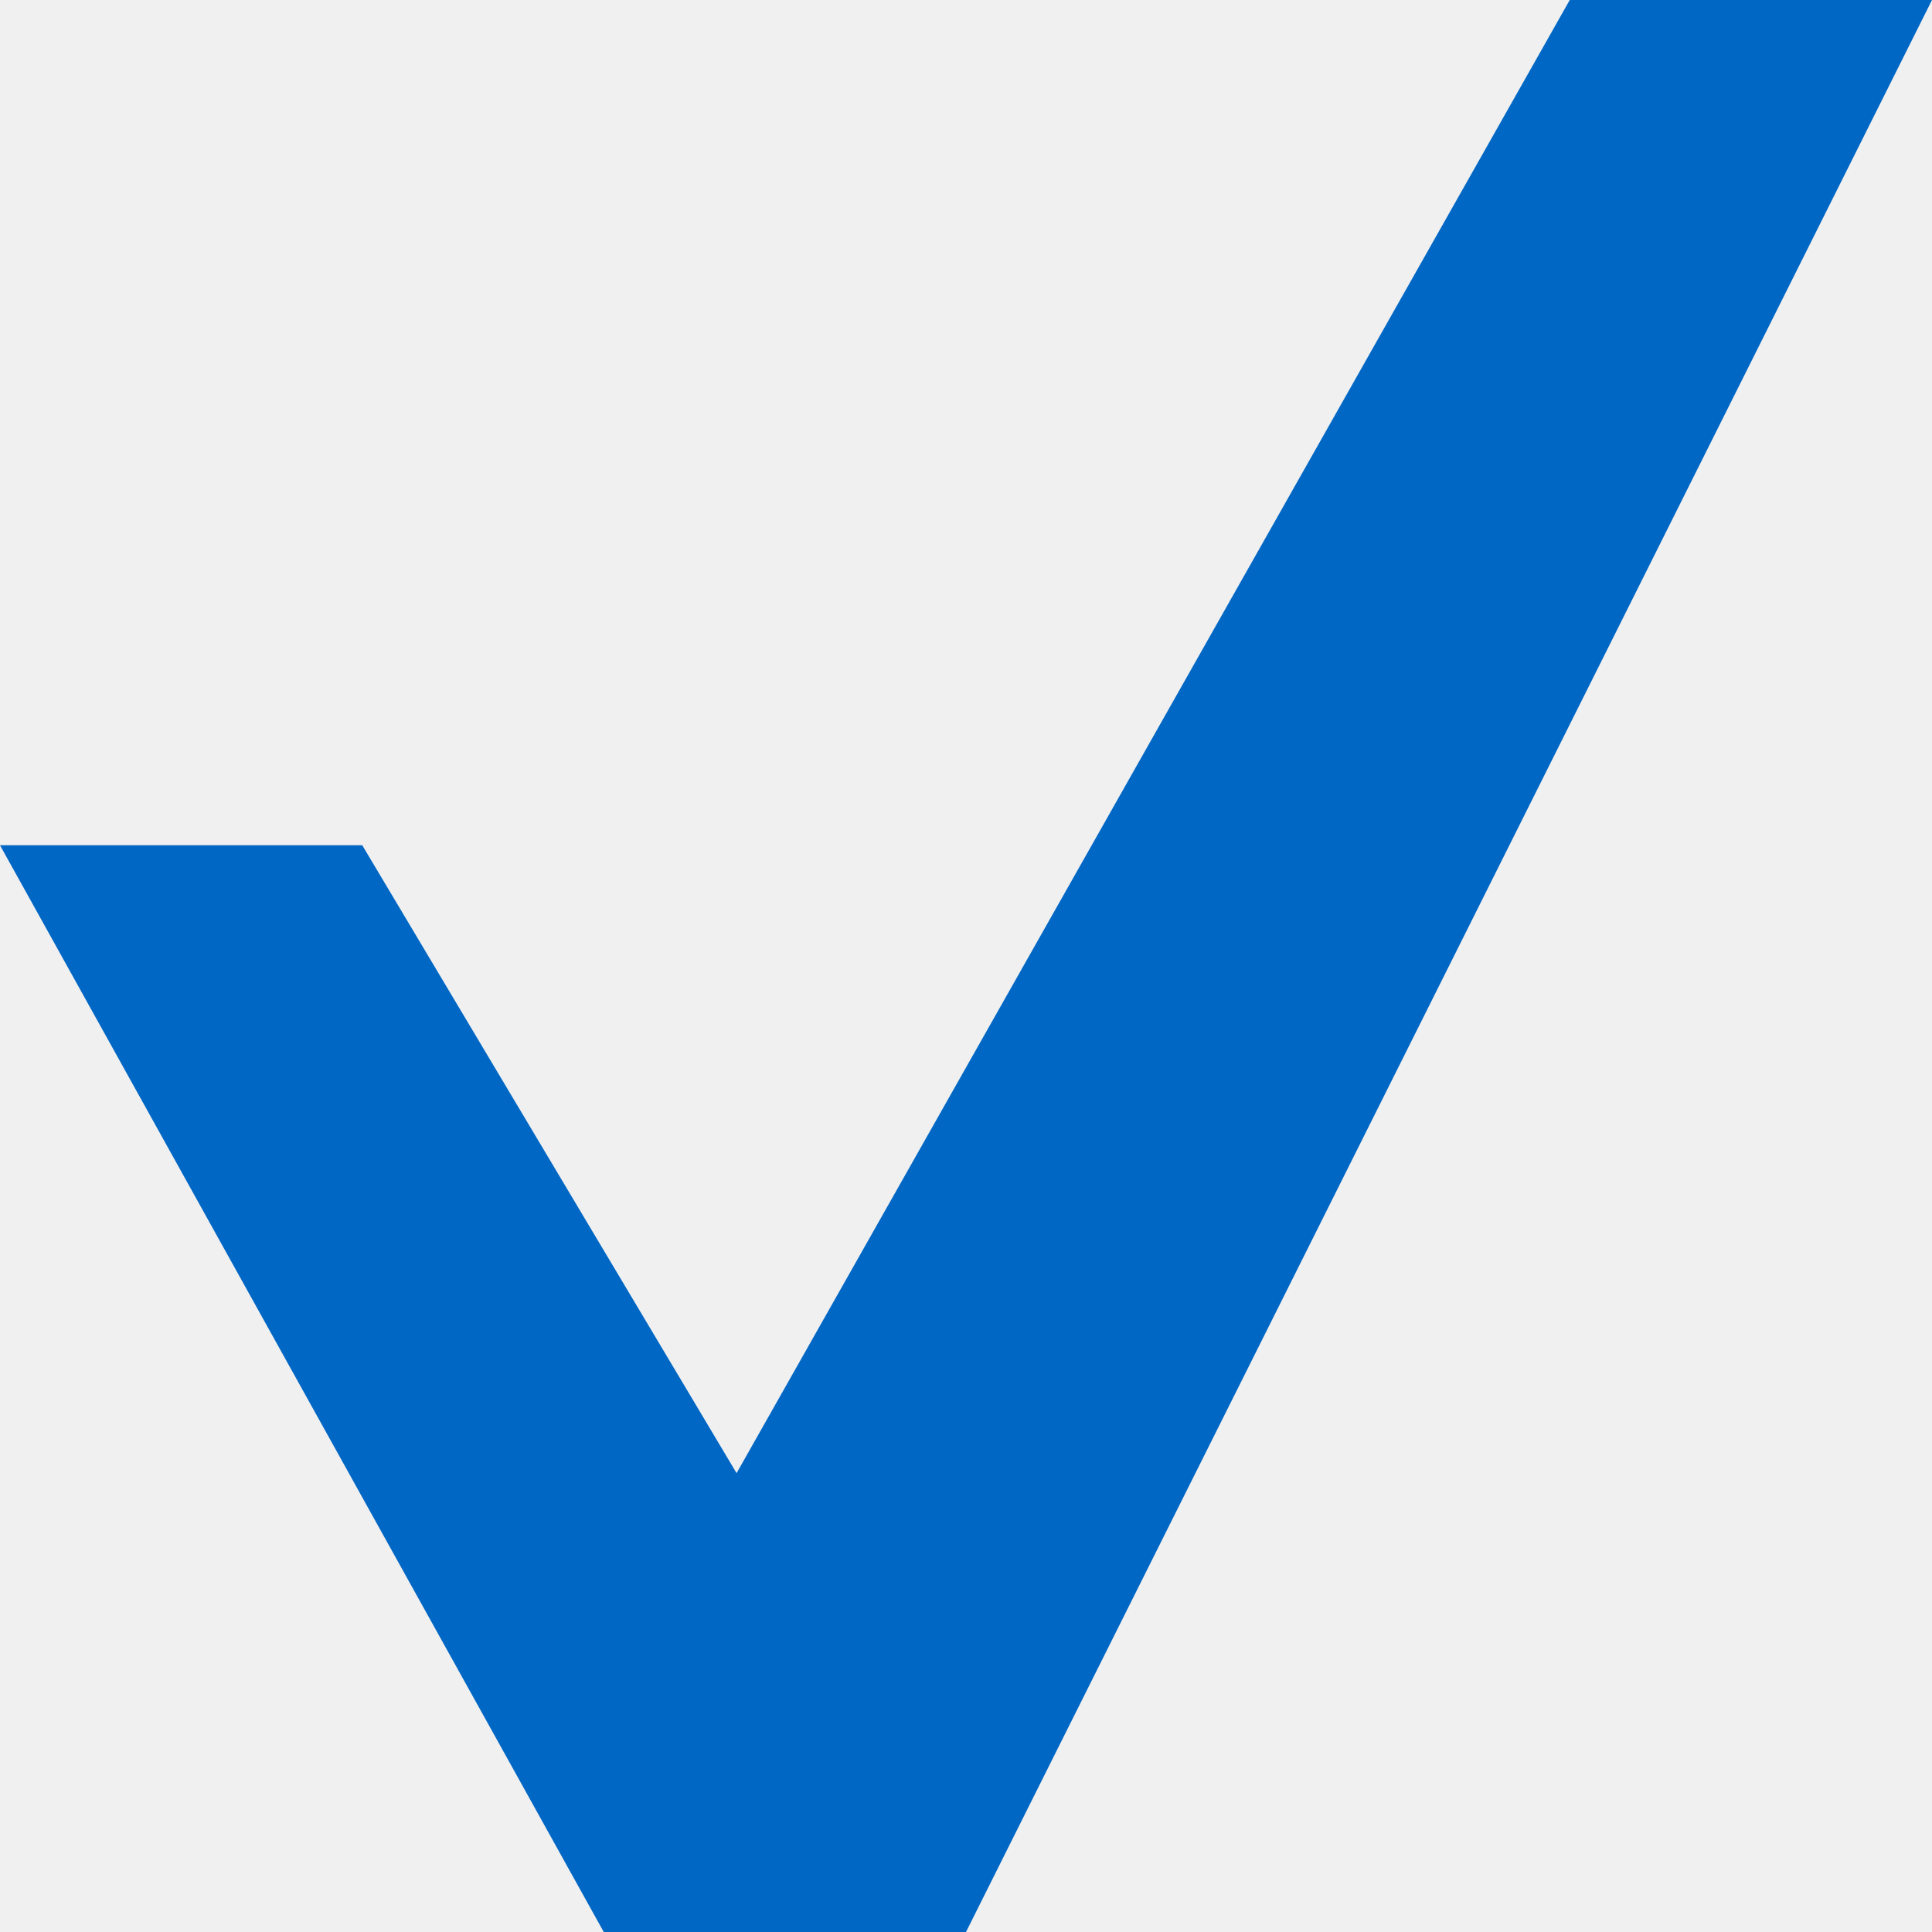
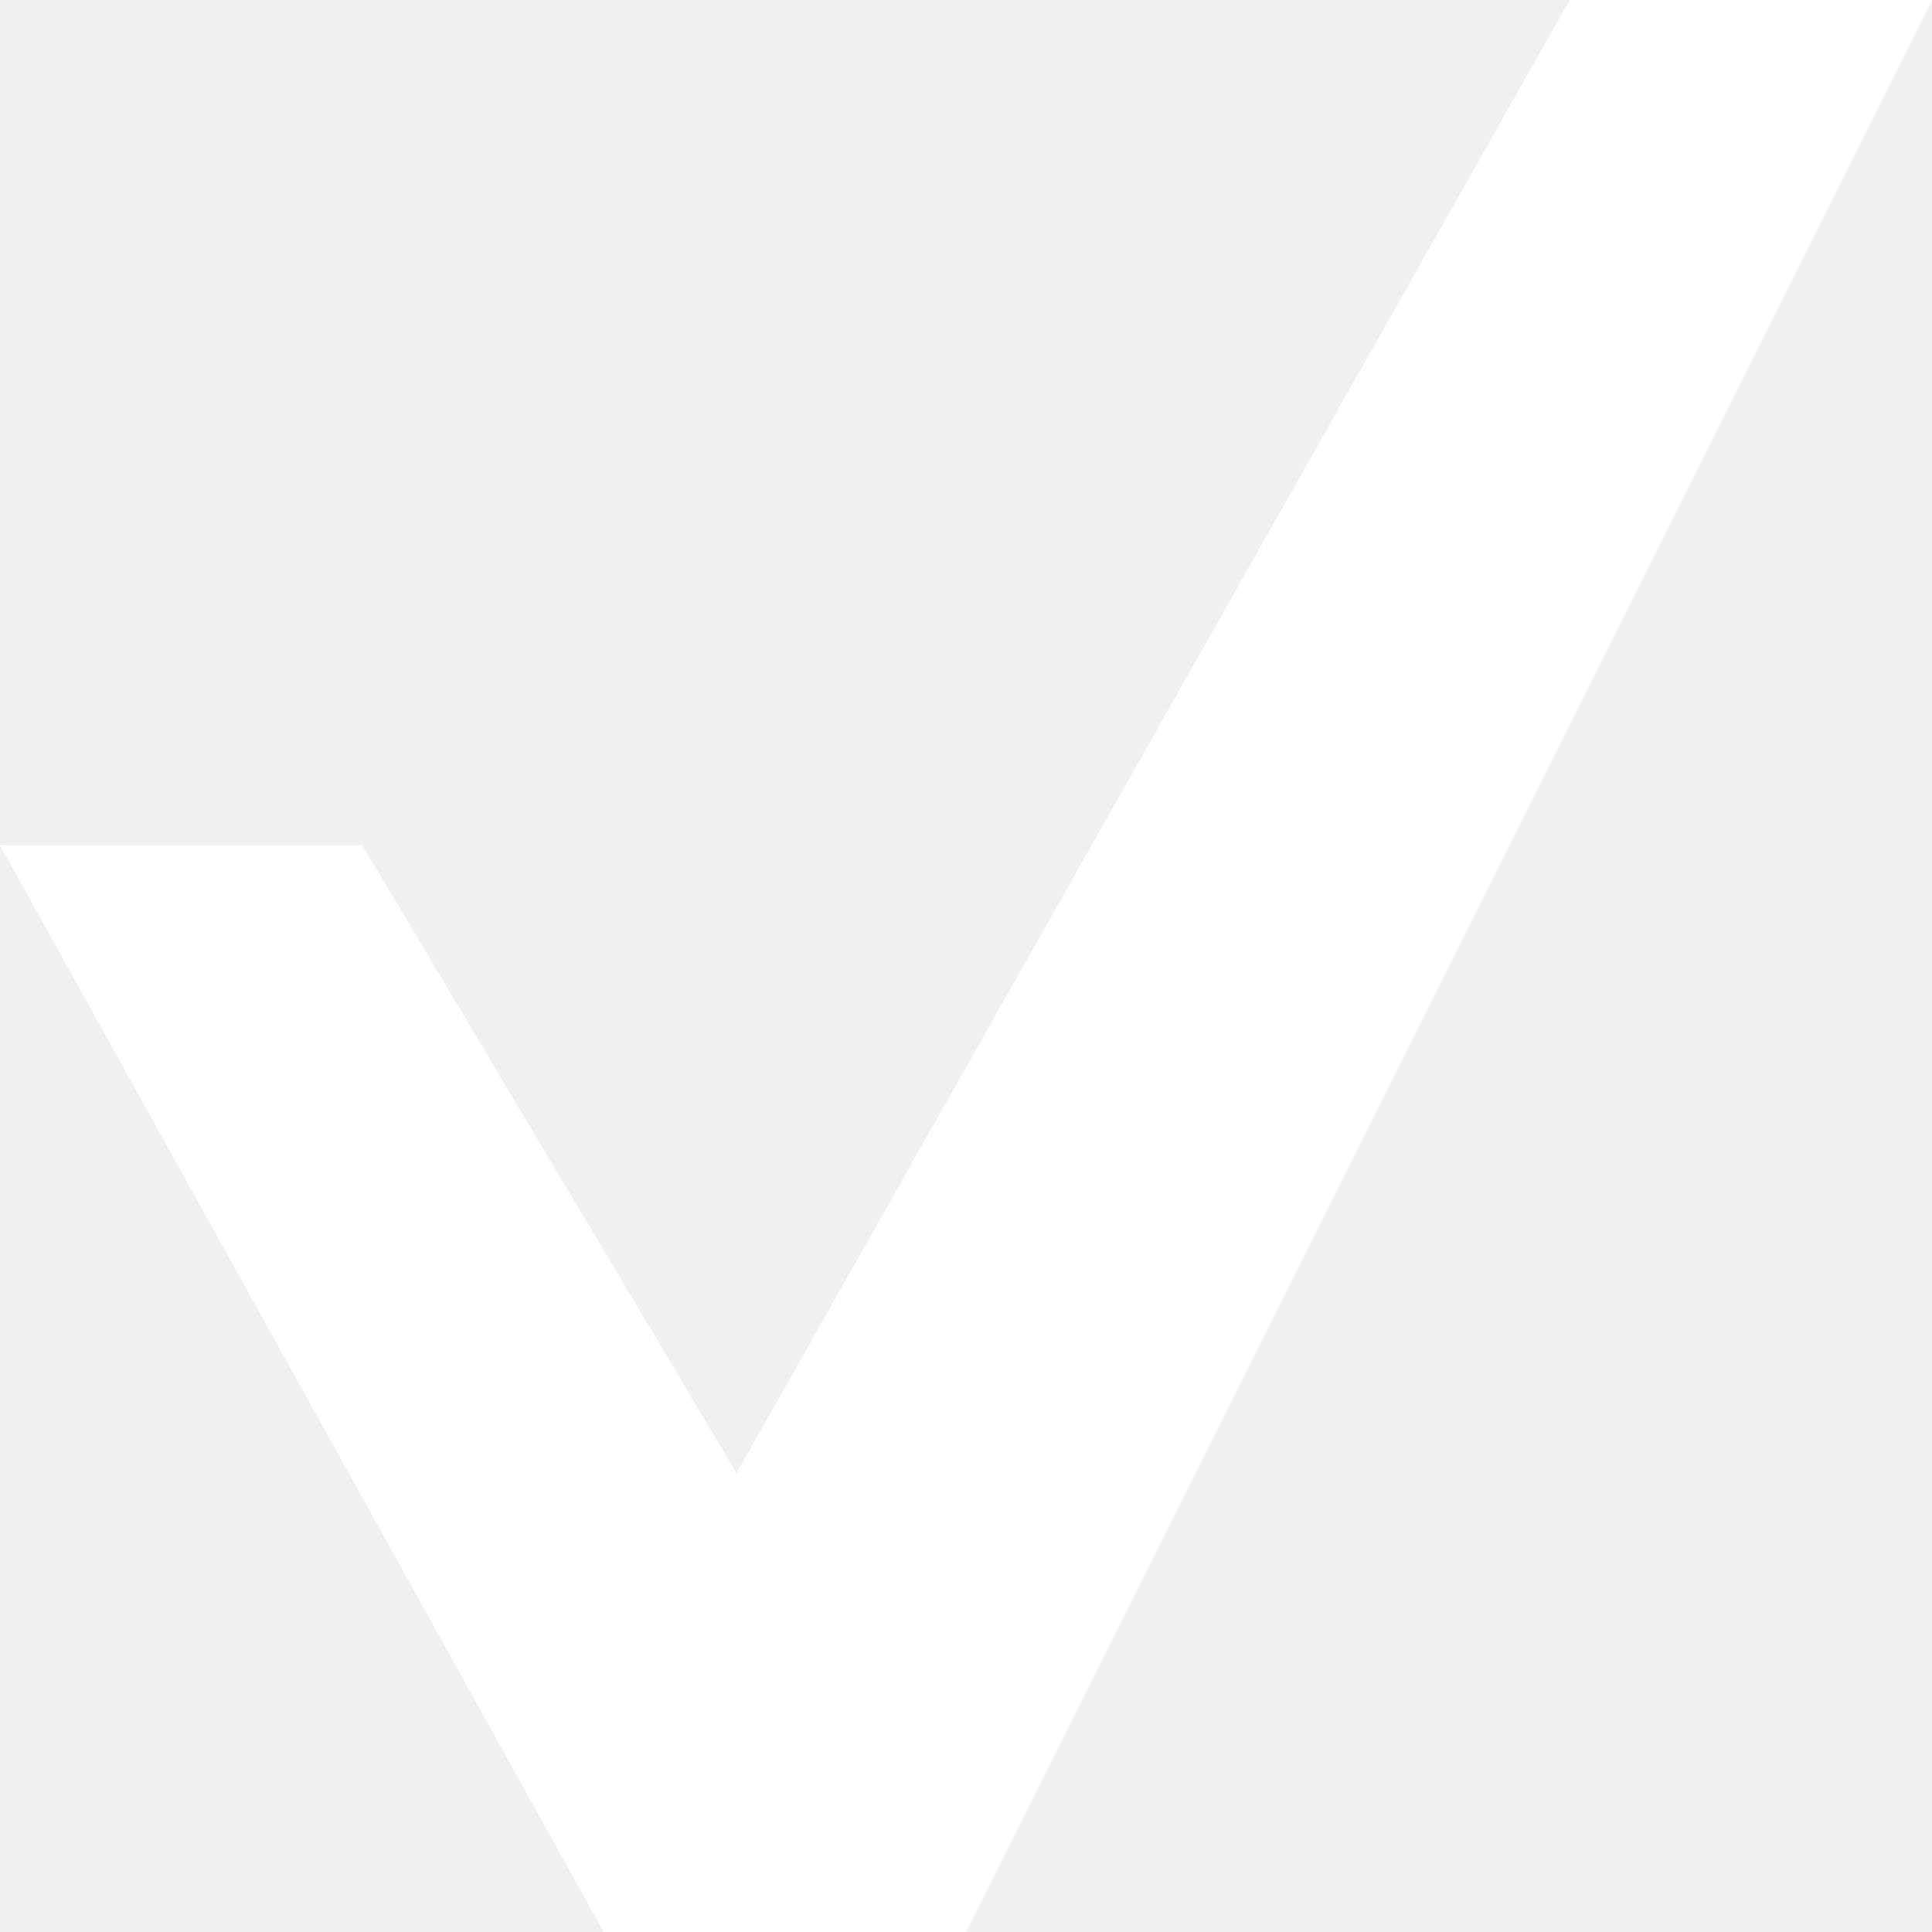
<svg xmlns="http://www.w3.org/2000/svg" version="1.1" x="0px" y="0px" width="16px" height="16px" viewBox="0 0 16 16" enable-background="new 0 0 16 16" xml:space="preserve">
  <g id="bkdg" display="none" opacity="0.1">
-     <rect display="inline" fill="#FF00FF" width="16" height="16" />
+     <rect display="inline" fill="#FFFFFF" width="16" height="16" />
  </g>
  <g id="Layer_1">
-     <polygon fill="#0067C5" points="13,0 6.1,12.2 3,7 0,7 5,16 8,16 16,0  " />
+     <polygon fill="#FFFFFF" points="13,0 6.1,12.2 3,7 0,7 5,16 8,16 16,0  " />
  </g>
</svg>
